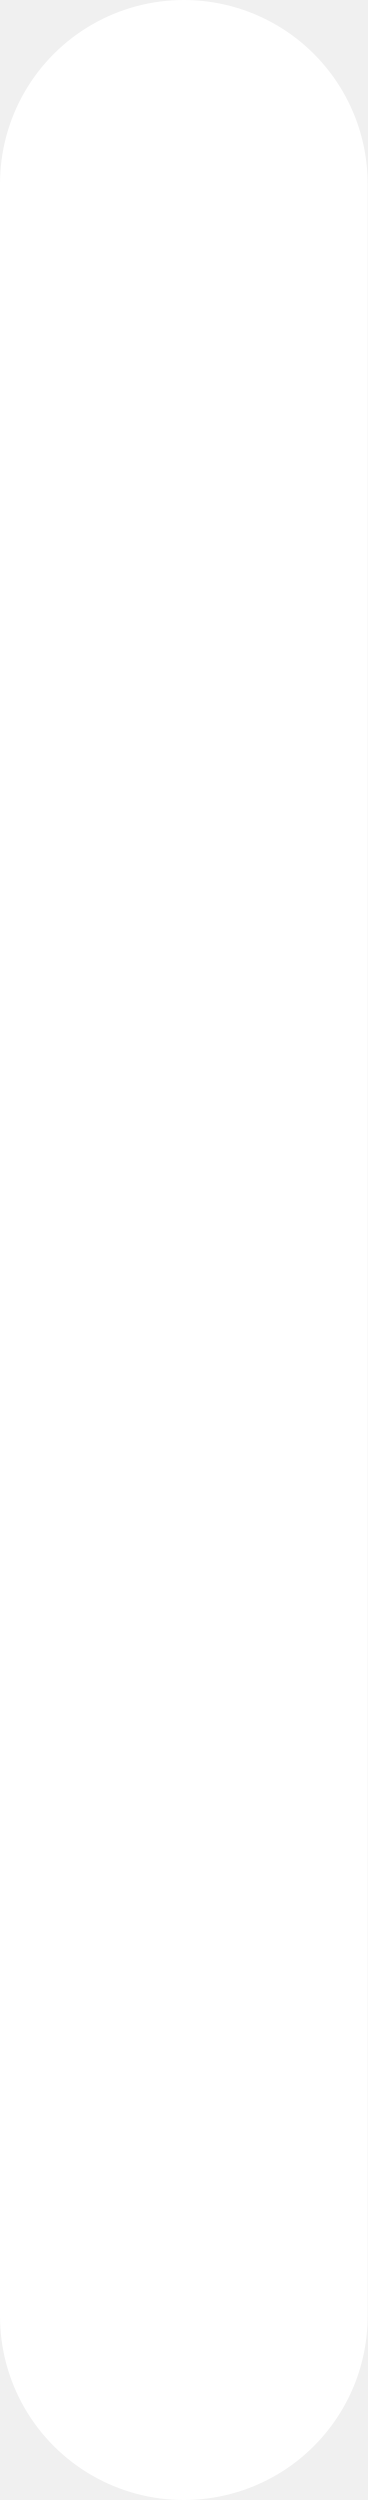
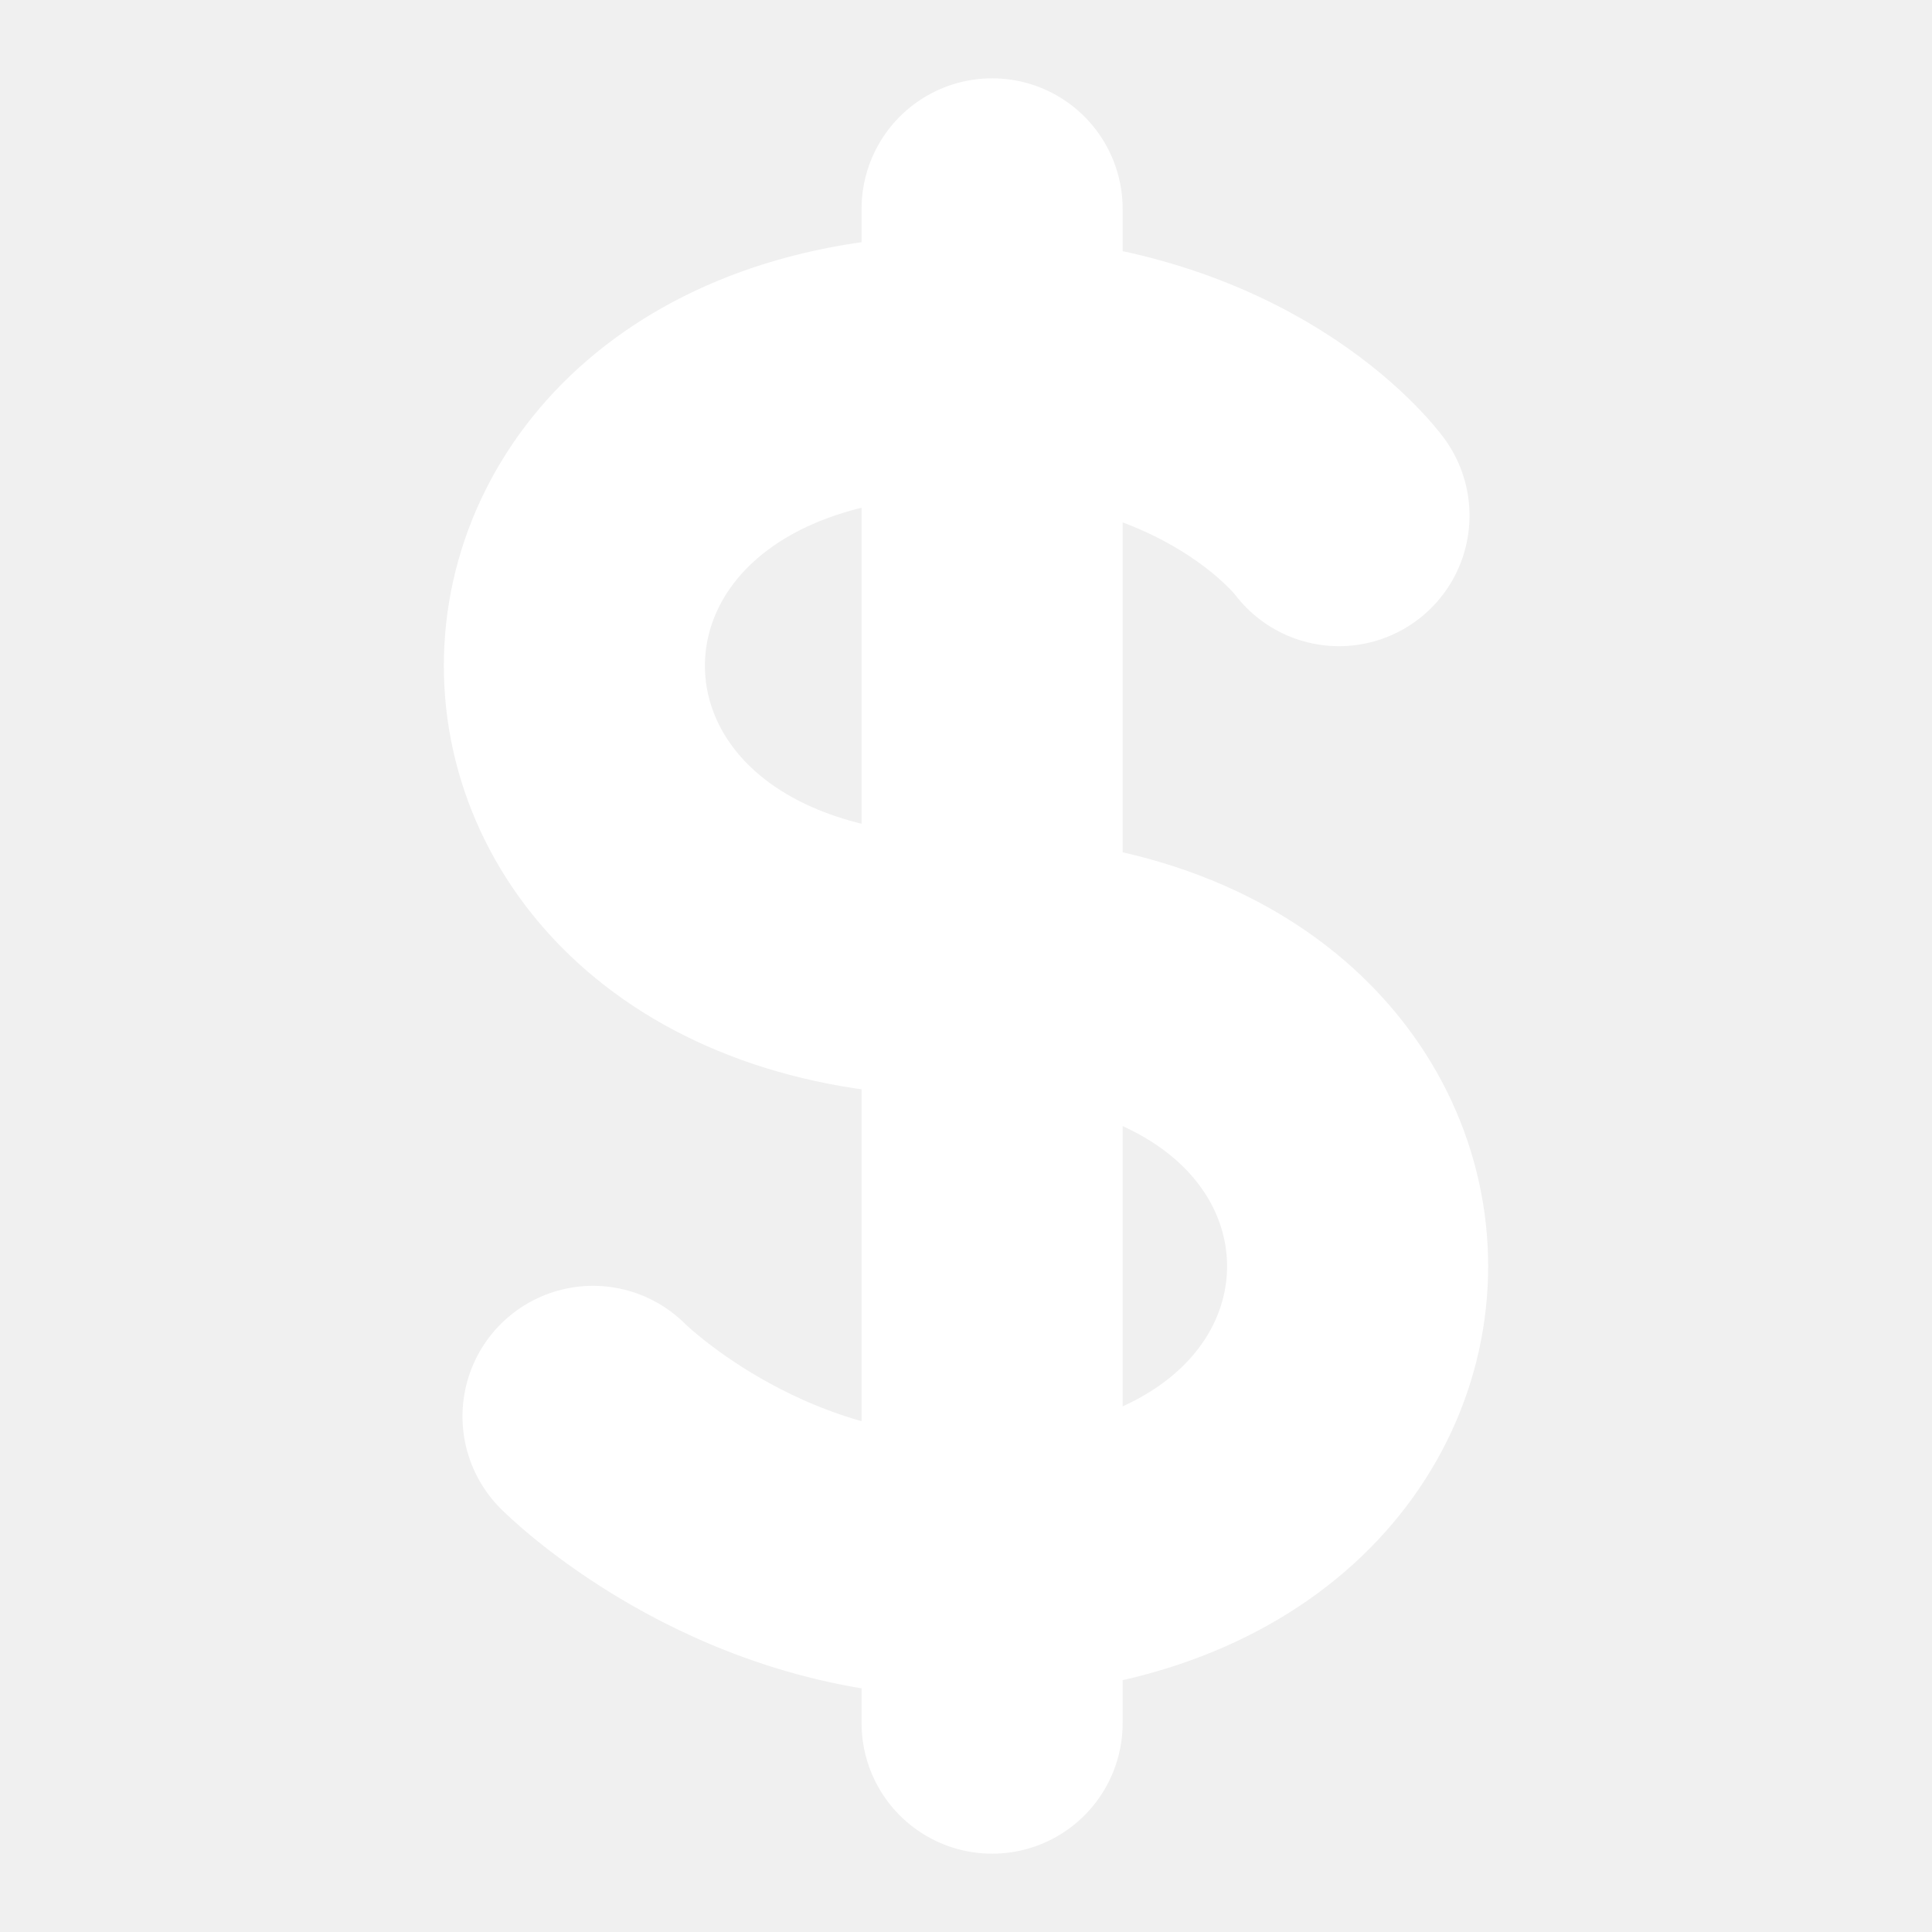
- <svg xmlns="http://www.w3.org/2000/svg" width="5" height="34" viewBox="0 0 5 34" fill="none">
-   <path d="M2.5 2.5V31.5" stroke="white" stroke-width="5" stroke-linecap="round" stroke-linejoin="round" />
+ <svg xmlns="http://www.w3.org/2000/svg" width="37" height="37" viewBox="0 0 37 37" fill="none">
+   <path d="M25.643 9.875C25.643 9.875 23.531 7 18.5 7C8.5 7 8.5 18.5 18.5 18.5C28.5 18.5 28.5 30 18.5 30C14.214 30 11.357 27.125 11.357 27.125" stroke="white" stroke-width="5" stroke-linecap="round" stroke-linejoin="round" />
+   <path d="M19 4V33" stroke="white" stroke-width="5" stroke-linecap="round" stroke-linejoin="round" />
</svg>
